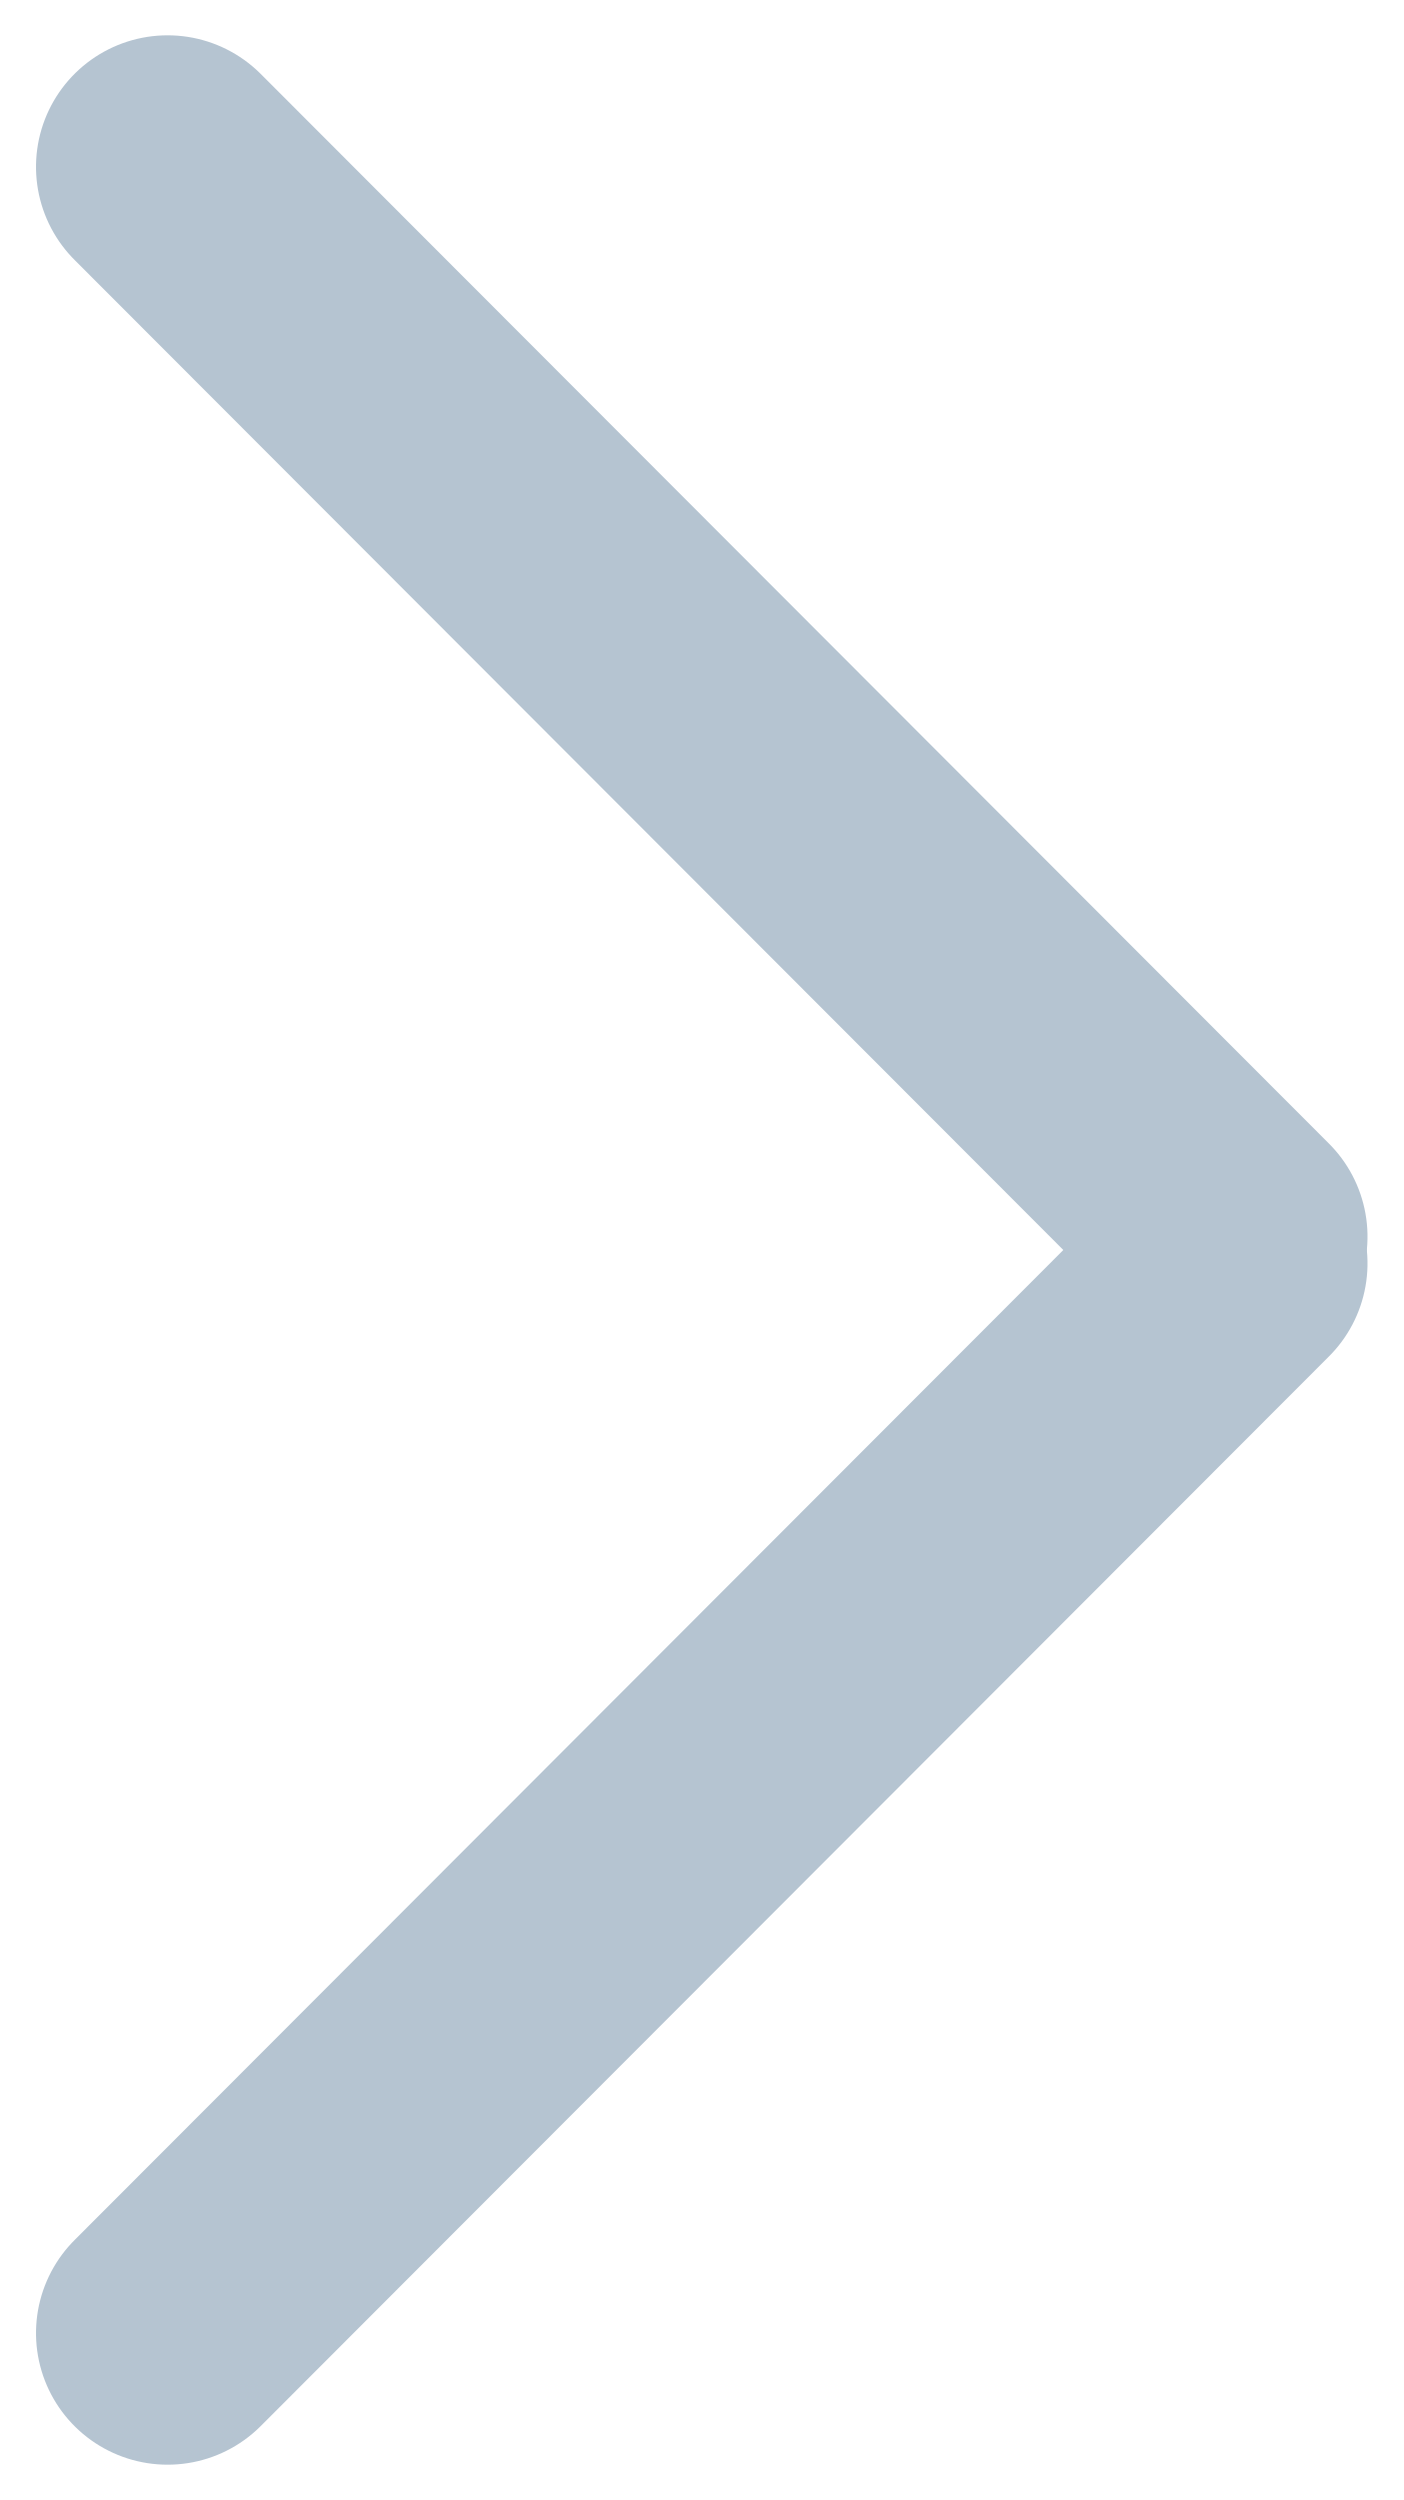
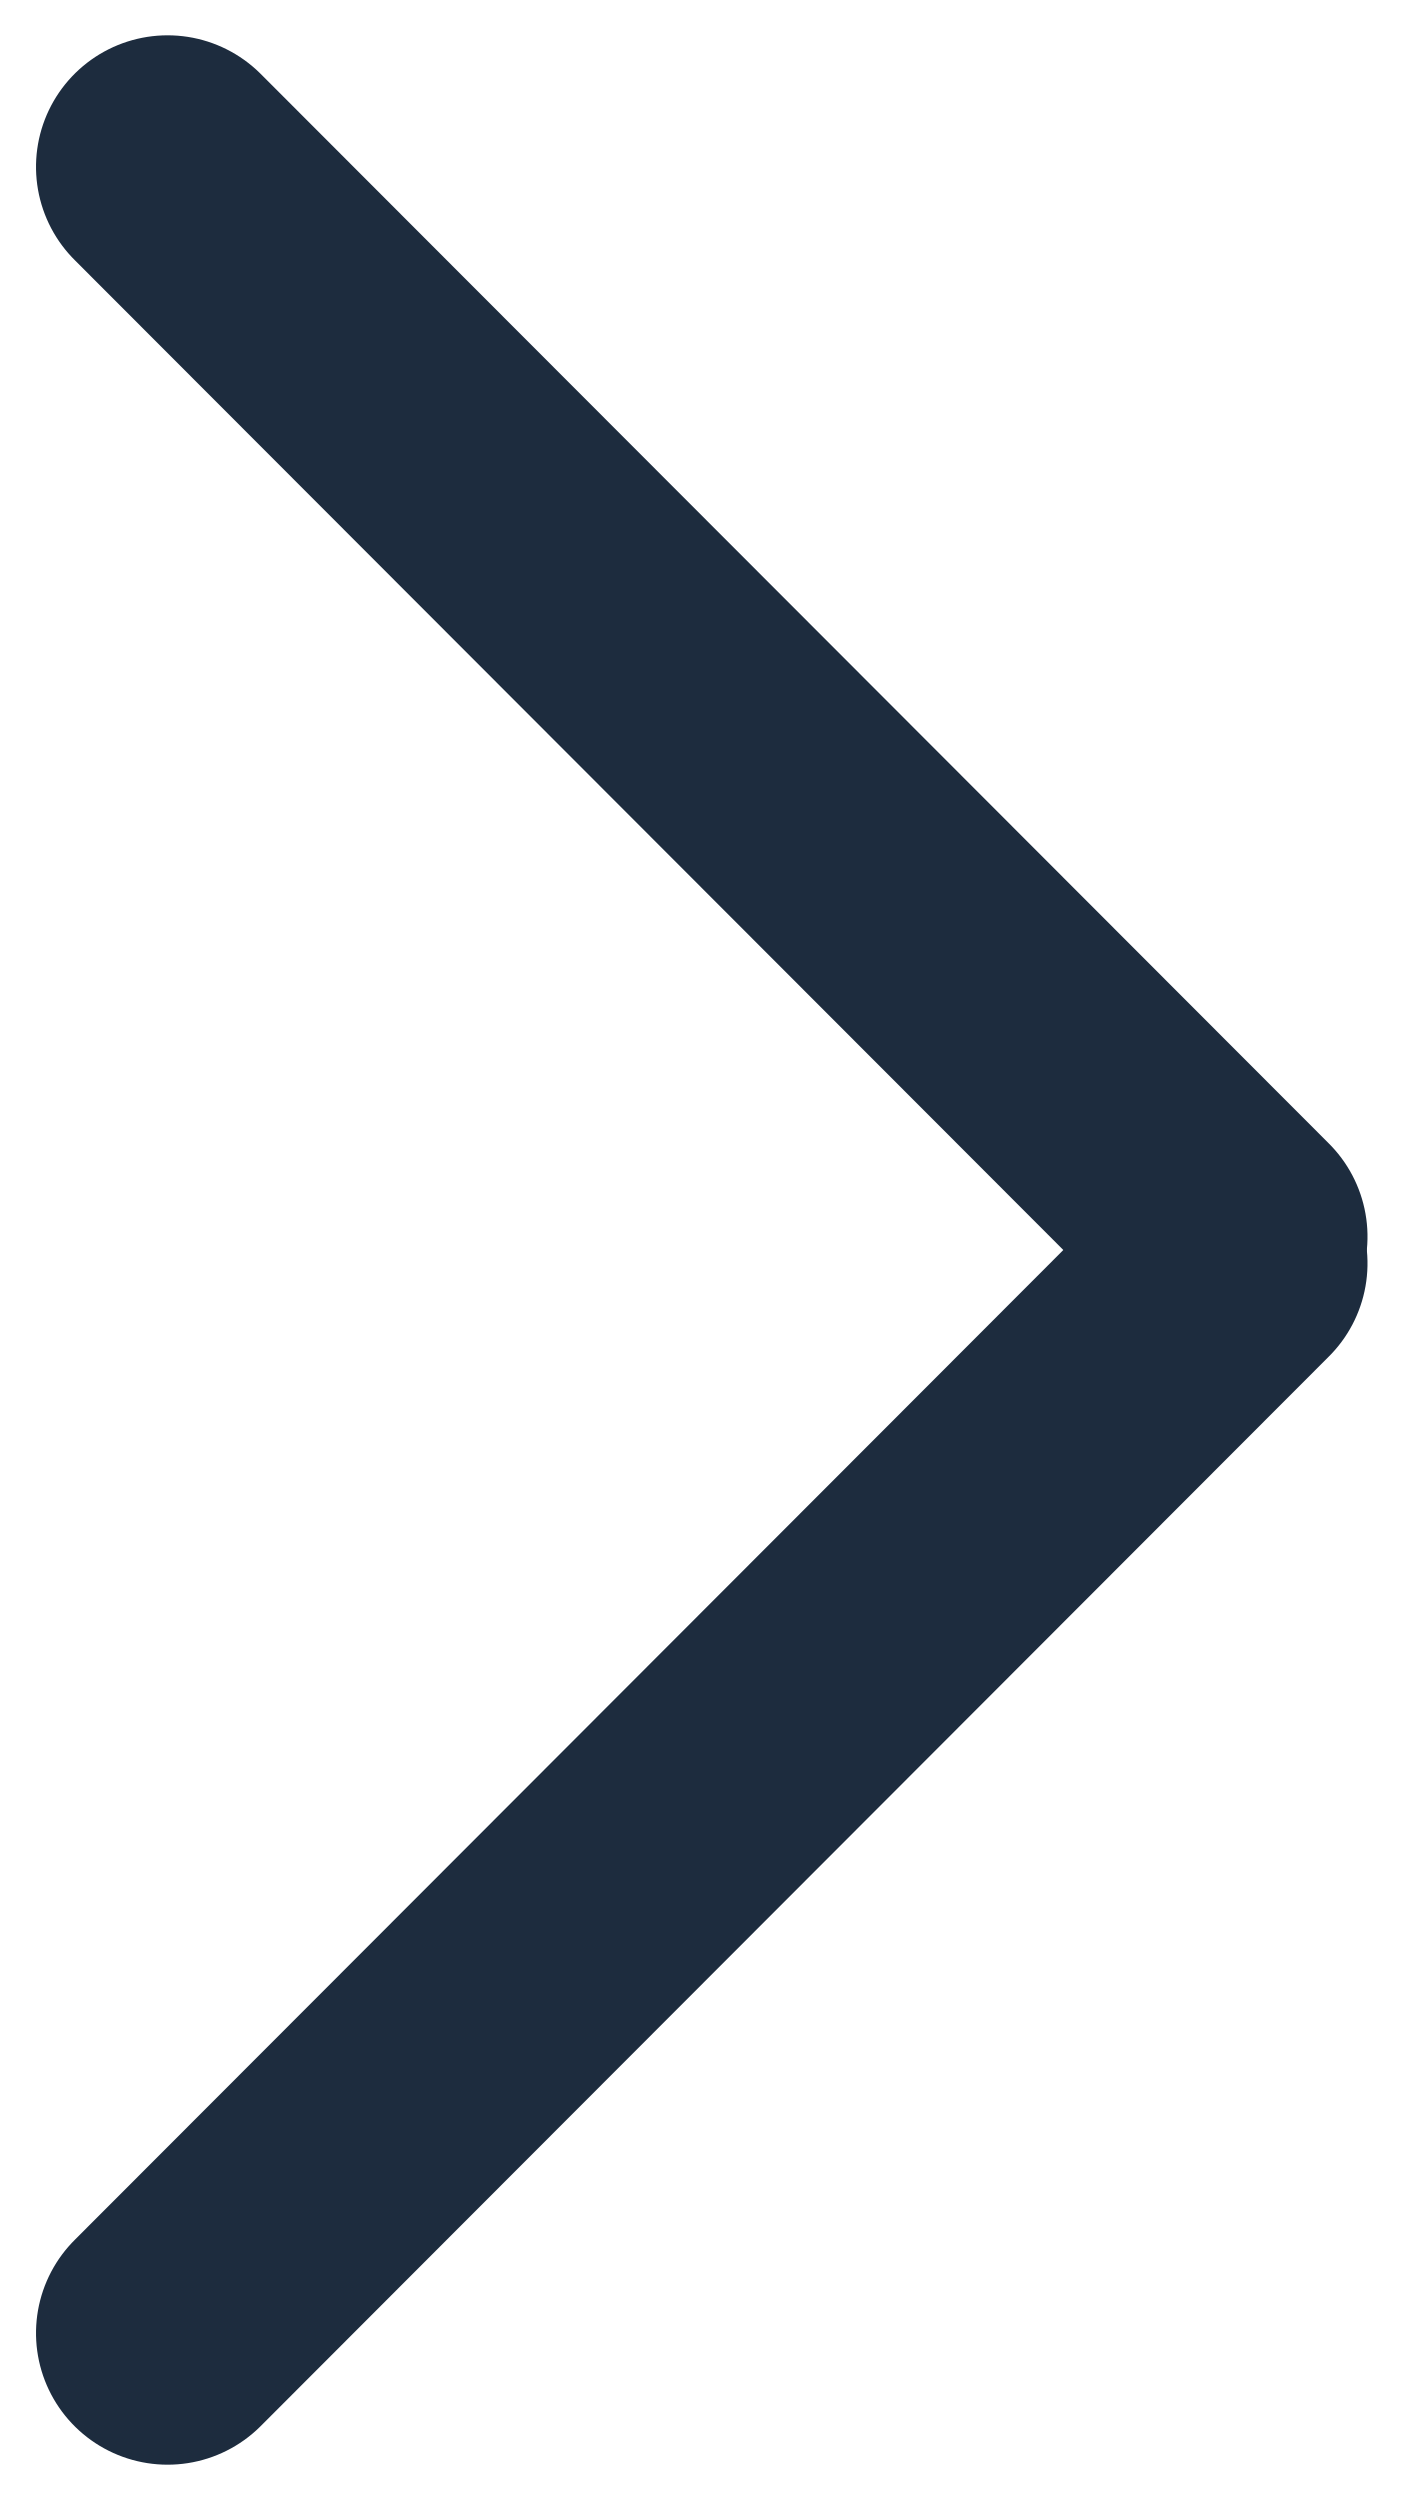
<svg xmlns="http://www.w3.org/2000/svg" width="32px" height="57px" viewBox="0 0 32 57" version="1.1">
  <g id="页面-1" stroke="none" stroke-width="1" fill="none" fill-rule="evenodd" stroke-linecap="round">
-     <g id="2" transform="translate(-948, -885)" stroke="#B5C4D1" stroke-width="6">
+     <g id="2" transform="translate(-948, -885)" stroke="#1D2C3E" stroke-width="6">
      <g id="脂肪量" transform="translate(144, 882)">
        <g id="箭头" transform="translate(820, 31.5) rotate(-90) translate(-820, -31.5) translate(795, 19)">
          <line x1="25.305" y1="24.679" x2="49.695" y2="0.321" id="直线" />
          <line x1="0.305" y1="24.679" x2="24.695" y2="0.321" id="直线备份" transform="translate(12.5, 12.5) scale(1, -1) translate(-12.5, -12.5) " />
        </g>
      </g>
    </g>
  </g>
</svg>
